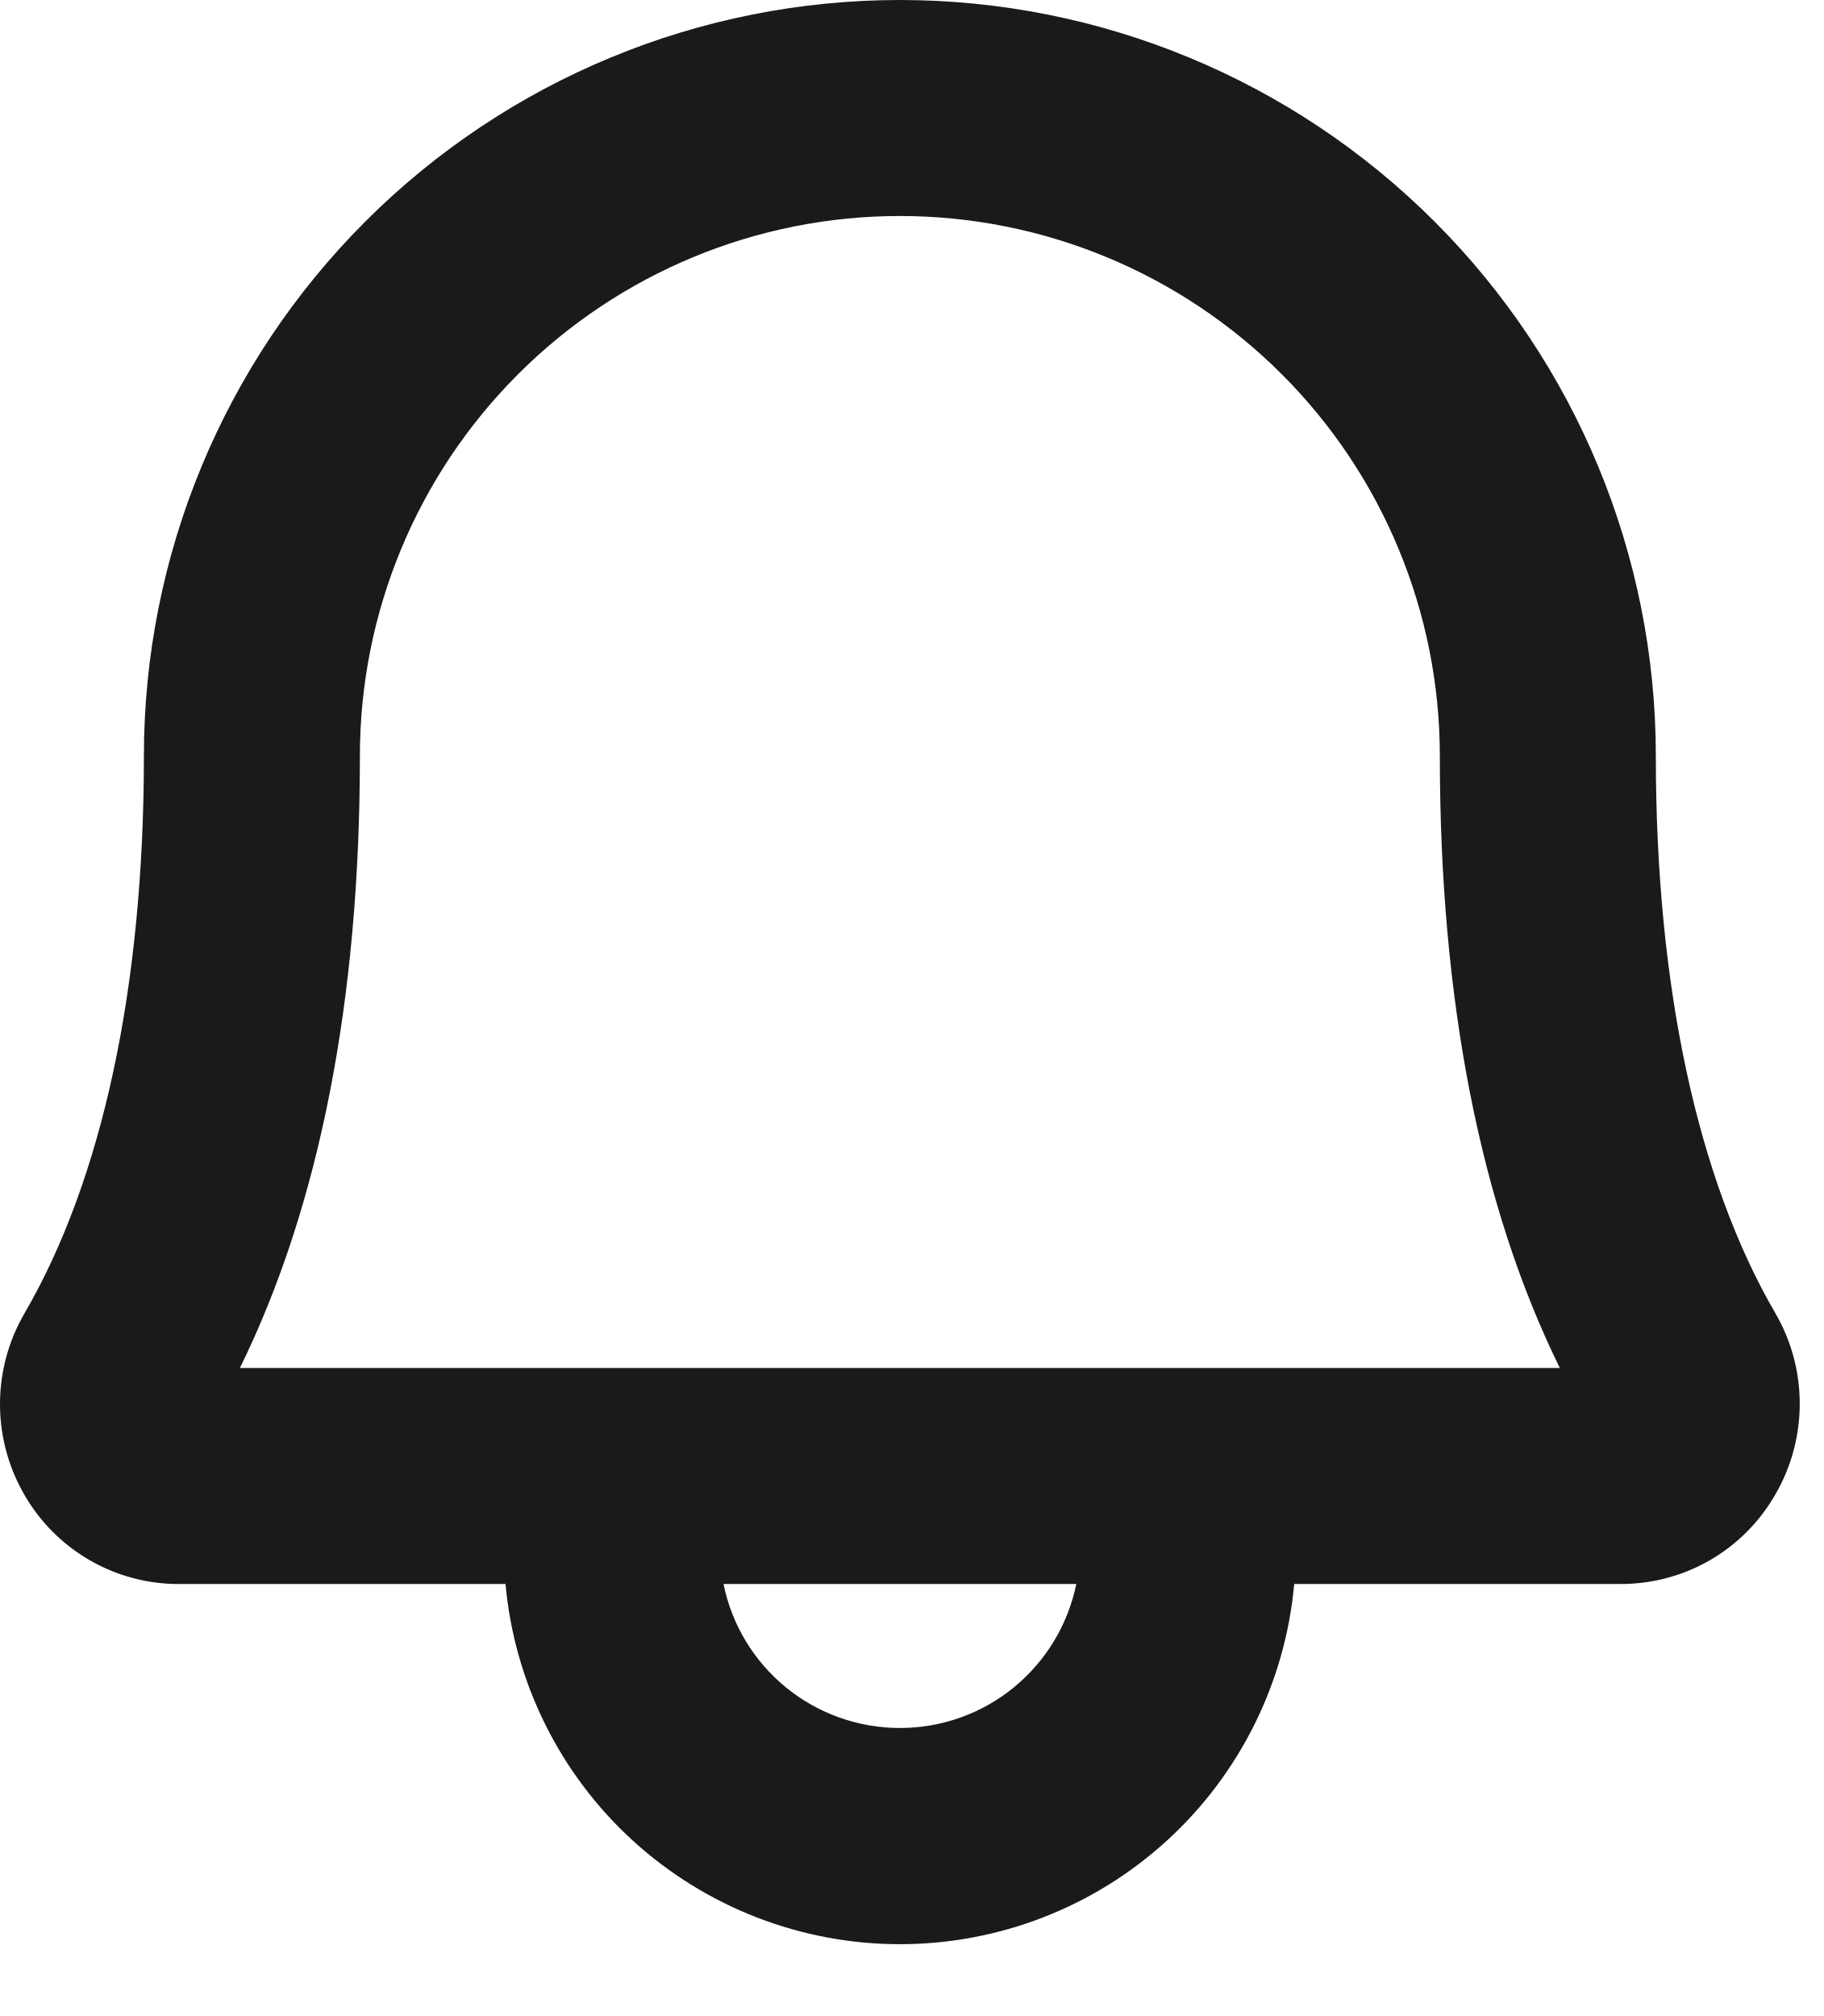
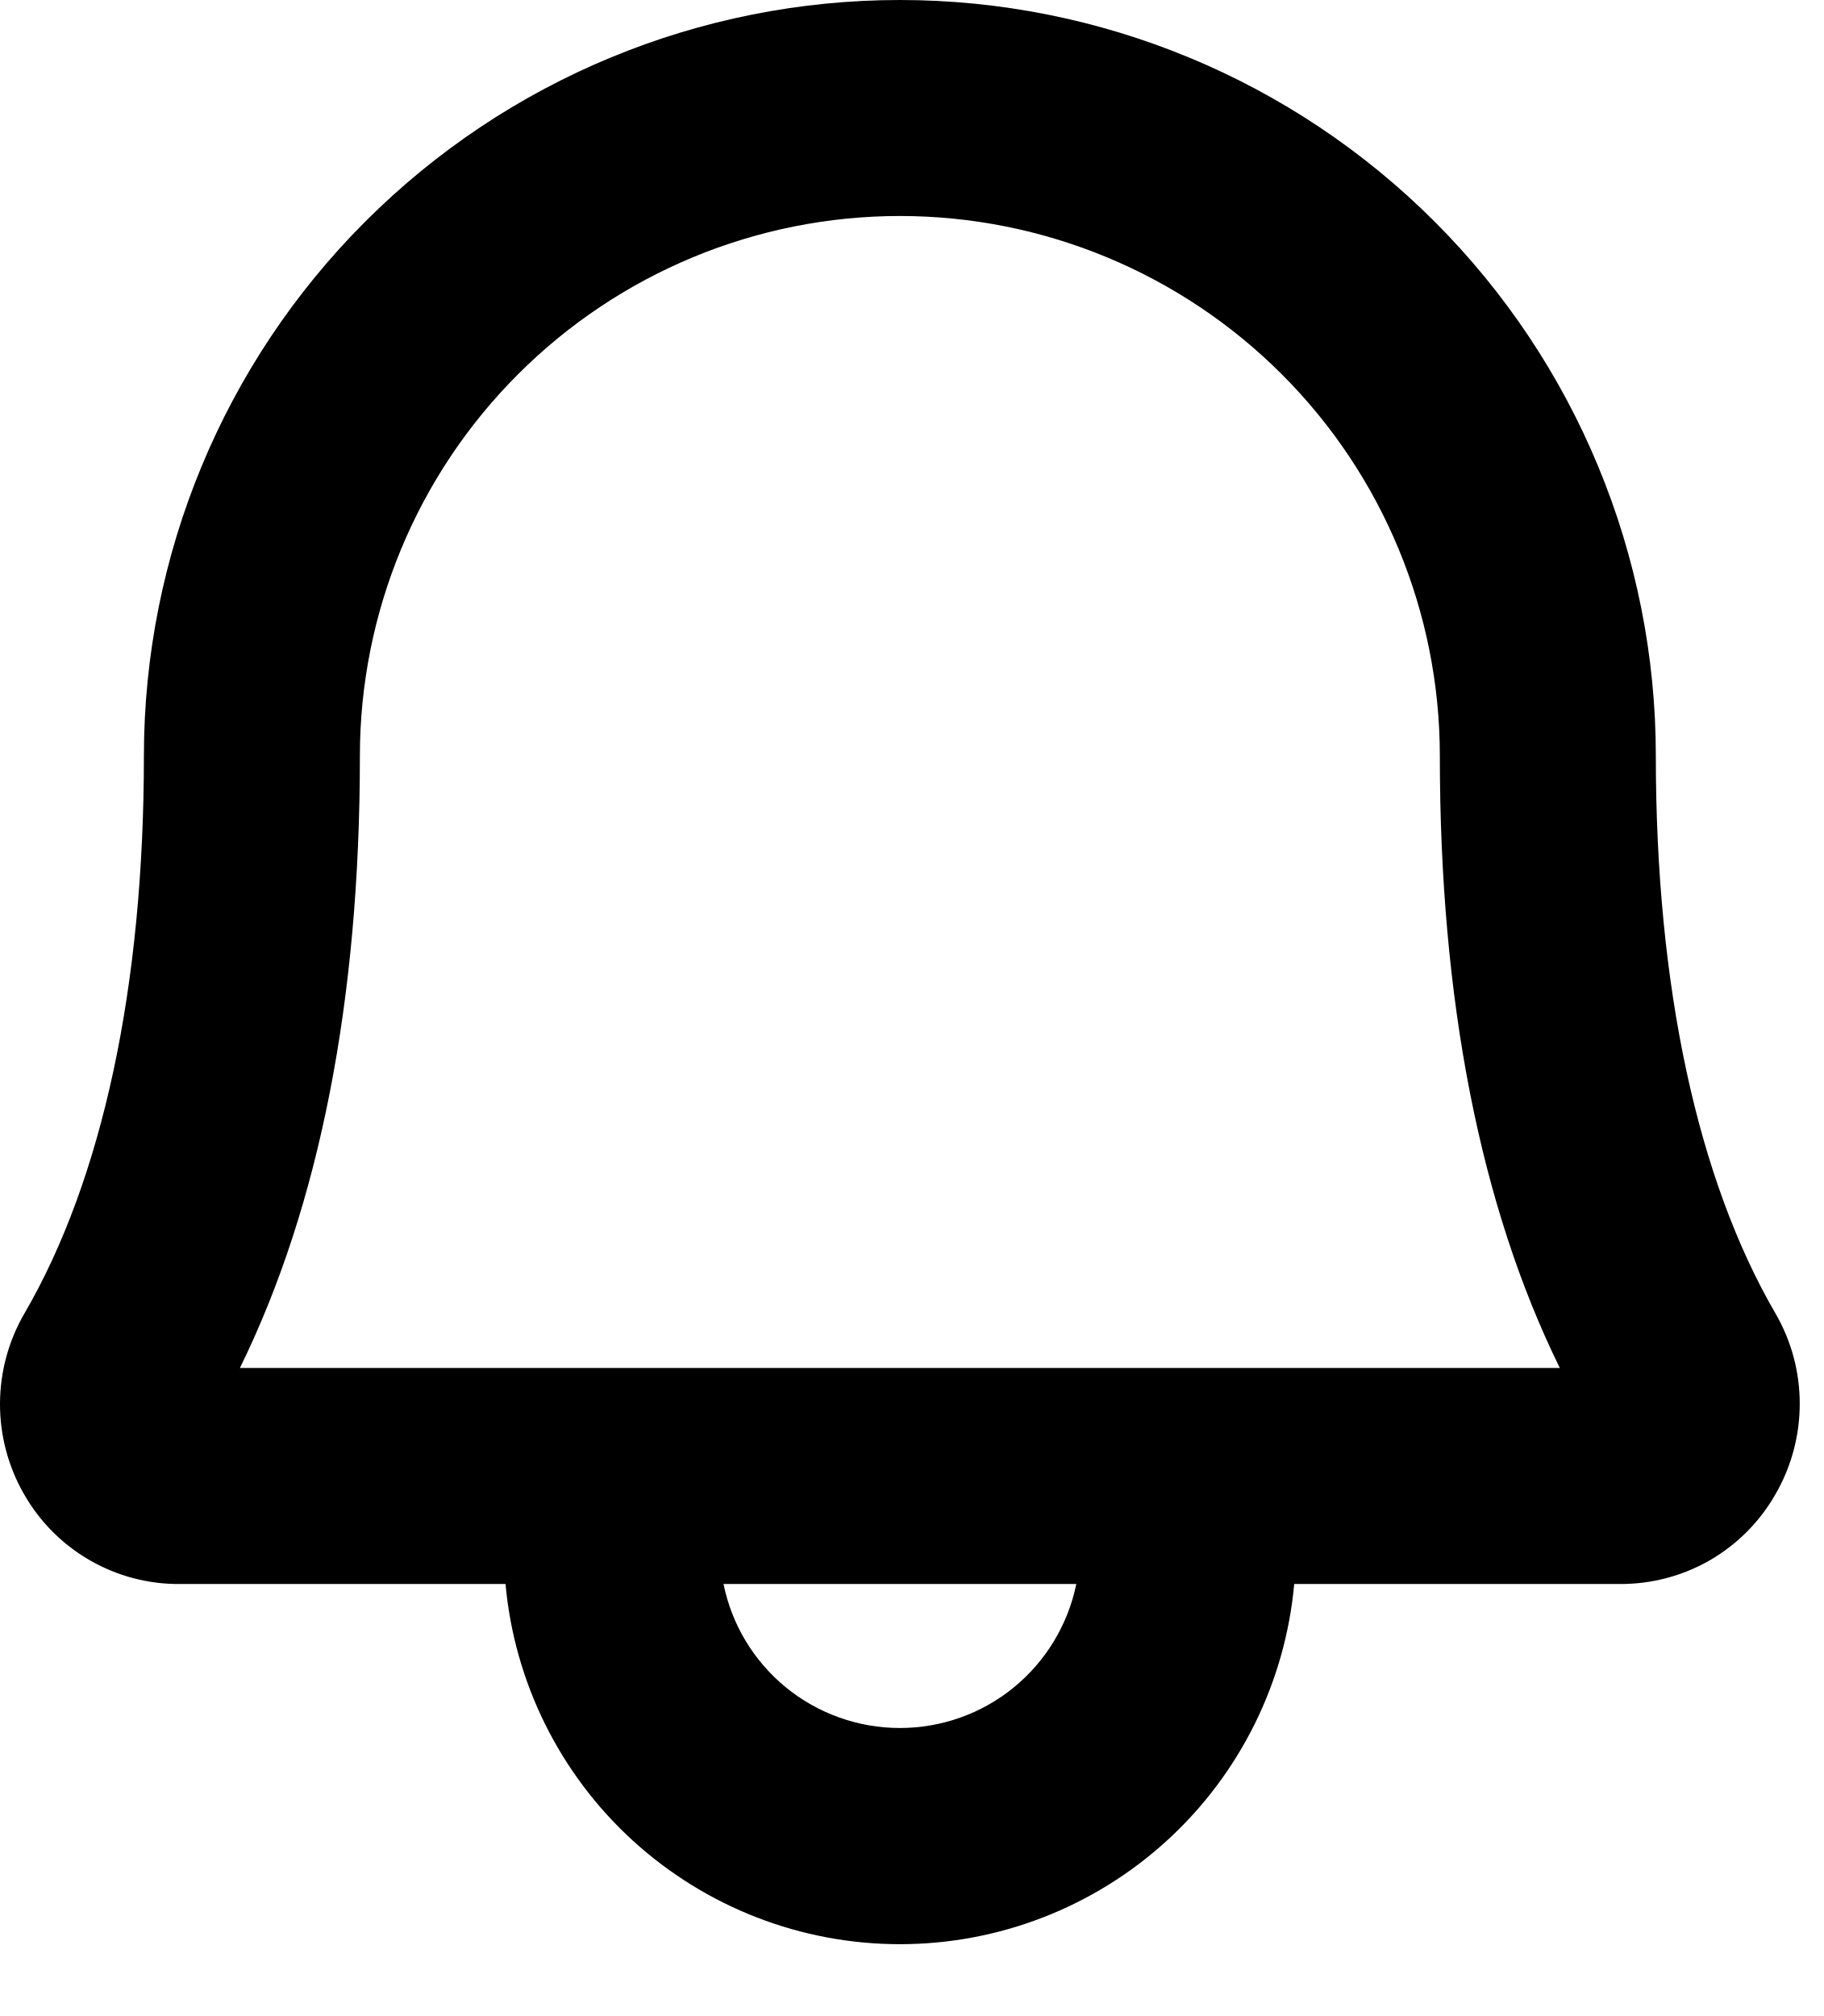
<svg xmlns="http://www.w3.org/2000/svg" width="19" height="21" viewBox="0 0 19 21" fill="none">
-   <path d="M18.495 13.681C17.681 12.281 17.249 10.272 17.249 7.875C17.249 5.786 16.42 3.783 14.943 2.307C13.466 0.83 11.463 0 9.374 0C7.286 0 5.283 0.83 3.806 2.307C2.329 3.783 1.499 5.786 1.499 7.875C1.499 10.273 1.069 12.281 0.255 13.681C0.089 13.966 0.001 14.291 1.14531e-05 14.621C-0.001 14.951 0.085 15.276 0.249 15.562C0.412 15.849 0.648 16.087 0.934 16.252C1.22 16.417 1.544 16.503 1.874 16.5H5.266C5.359 17.525 5.832 18.479 6.592 19.173C7.353 19.867 8.345 20.252 9.374 20.252C10.404 20.252 11.396 19.867 12.156 19.173C12.916 18.479 13.389 17.525 13.482 16.5H16.874C17.204 16.502 17.528 16.416 17.813 16.252C18.098 16.087 18.334 15.849 18.497 15.562C18.662 15.276 18.748 14.952 18.748 14.621C18.748 14.291 18.661 13.967 18.495 13.681ZM9.374 18C8.942 18 8.523 17.851 8.188 17.578C7.853 17.304 7.623 16.924 7.537 16.5H11.212C11.125 16.924 10.895 17.304 10.56 17.578C10.226 17.851 9.807 18 9.374 18ZM2.499 14.25C3.328 12.562 3.749 10.419 3.749 7.875C3.749 6.383 4.342 4.952 5.397 3.898C6.452 2.843 7.882 2.25 9.374 2.25C10.866 2.25 12.297 2.843 13.352 3.898C14.407 4.952 14.999 6.383 14.999 7.875C14.999 10.418 15.419 12.562 16.249 14.25H2.499Z" fill="#1A1A1A" />
+   <path d="M18.495 13.681C17.681 12.281 17.249 10.272 17.249 7.875C17.249 5.786 16.42 3.783 14.943 2.307C13.466 0.83 11.463 0 9.374 0C7.286 0 5.283 0.83 3.806 2.307C2.329 3.783 1.499 5.786 1.499 7.875C1.499 10.273 1.069 12.281 0.255 13.681C0.089 13.966 0.001 14.291 1.14531e-05 14.621C-0.001 14.951 0.085 15.276 0.249 15.562C0.412 15.849 0.648 16.087 0.934 16.252C1.22 16.417 1.544 16.503 1.874 16.5H5.266C5.359 17.525 5.832 18.479 6.592 19.173C7.353 19.867 8.345 20.252 9.374 20.252C10.404 20.252 11.396 19.867 12.156 19.173C12.916 18.479 13.389 17.525 13.482 16.5H16.874C17.204 16.502 17.528 16.416 17.813 16.252C18.098 16.087 18.334 15.849 18.497 15.562C18.662 15.276 18.748 14.952 18.748 14.621C18.748 14.291 18.661 13.967 18.495 13.681ZM9.374 18C8.942 18 8.523 17.851 8.188 17.578C7.853 17.304 7.623 16.924 7.537 16.5H11.212C11.125 16.924 10.895 17.304 10.56 17.578C10.226 17.851 9.807 18 9.374 18ZM2.499 14.25C3.328 12.562 3.749 10.419 3.749 7.875C3.749 6.383 4.342 4.952 5.397 3.898C6.452 2.843 7.882 2.25 9.374 2.25C10.866 2.25 12.297 2.843 13.352 3.898C14.407 4.952 14.999 6.383 14.999 7.875C14.999 10.418 15.419 12.562 16.249 14.25H2.499Z" fill="currentColor" />
</svg>
